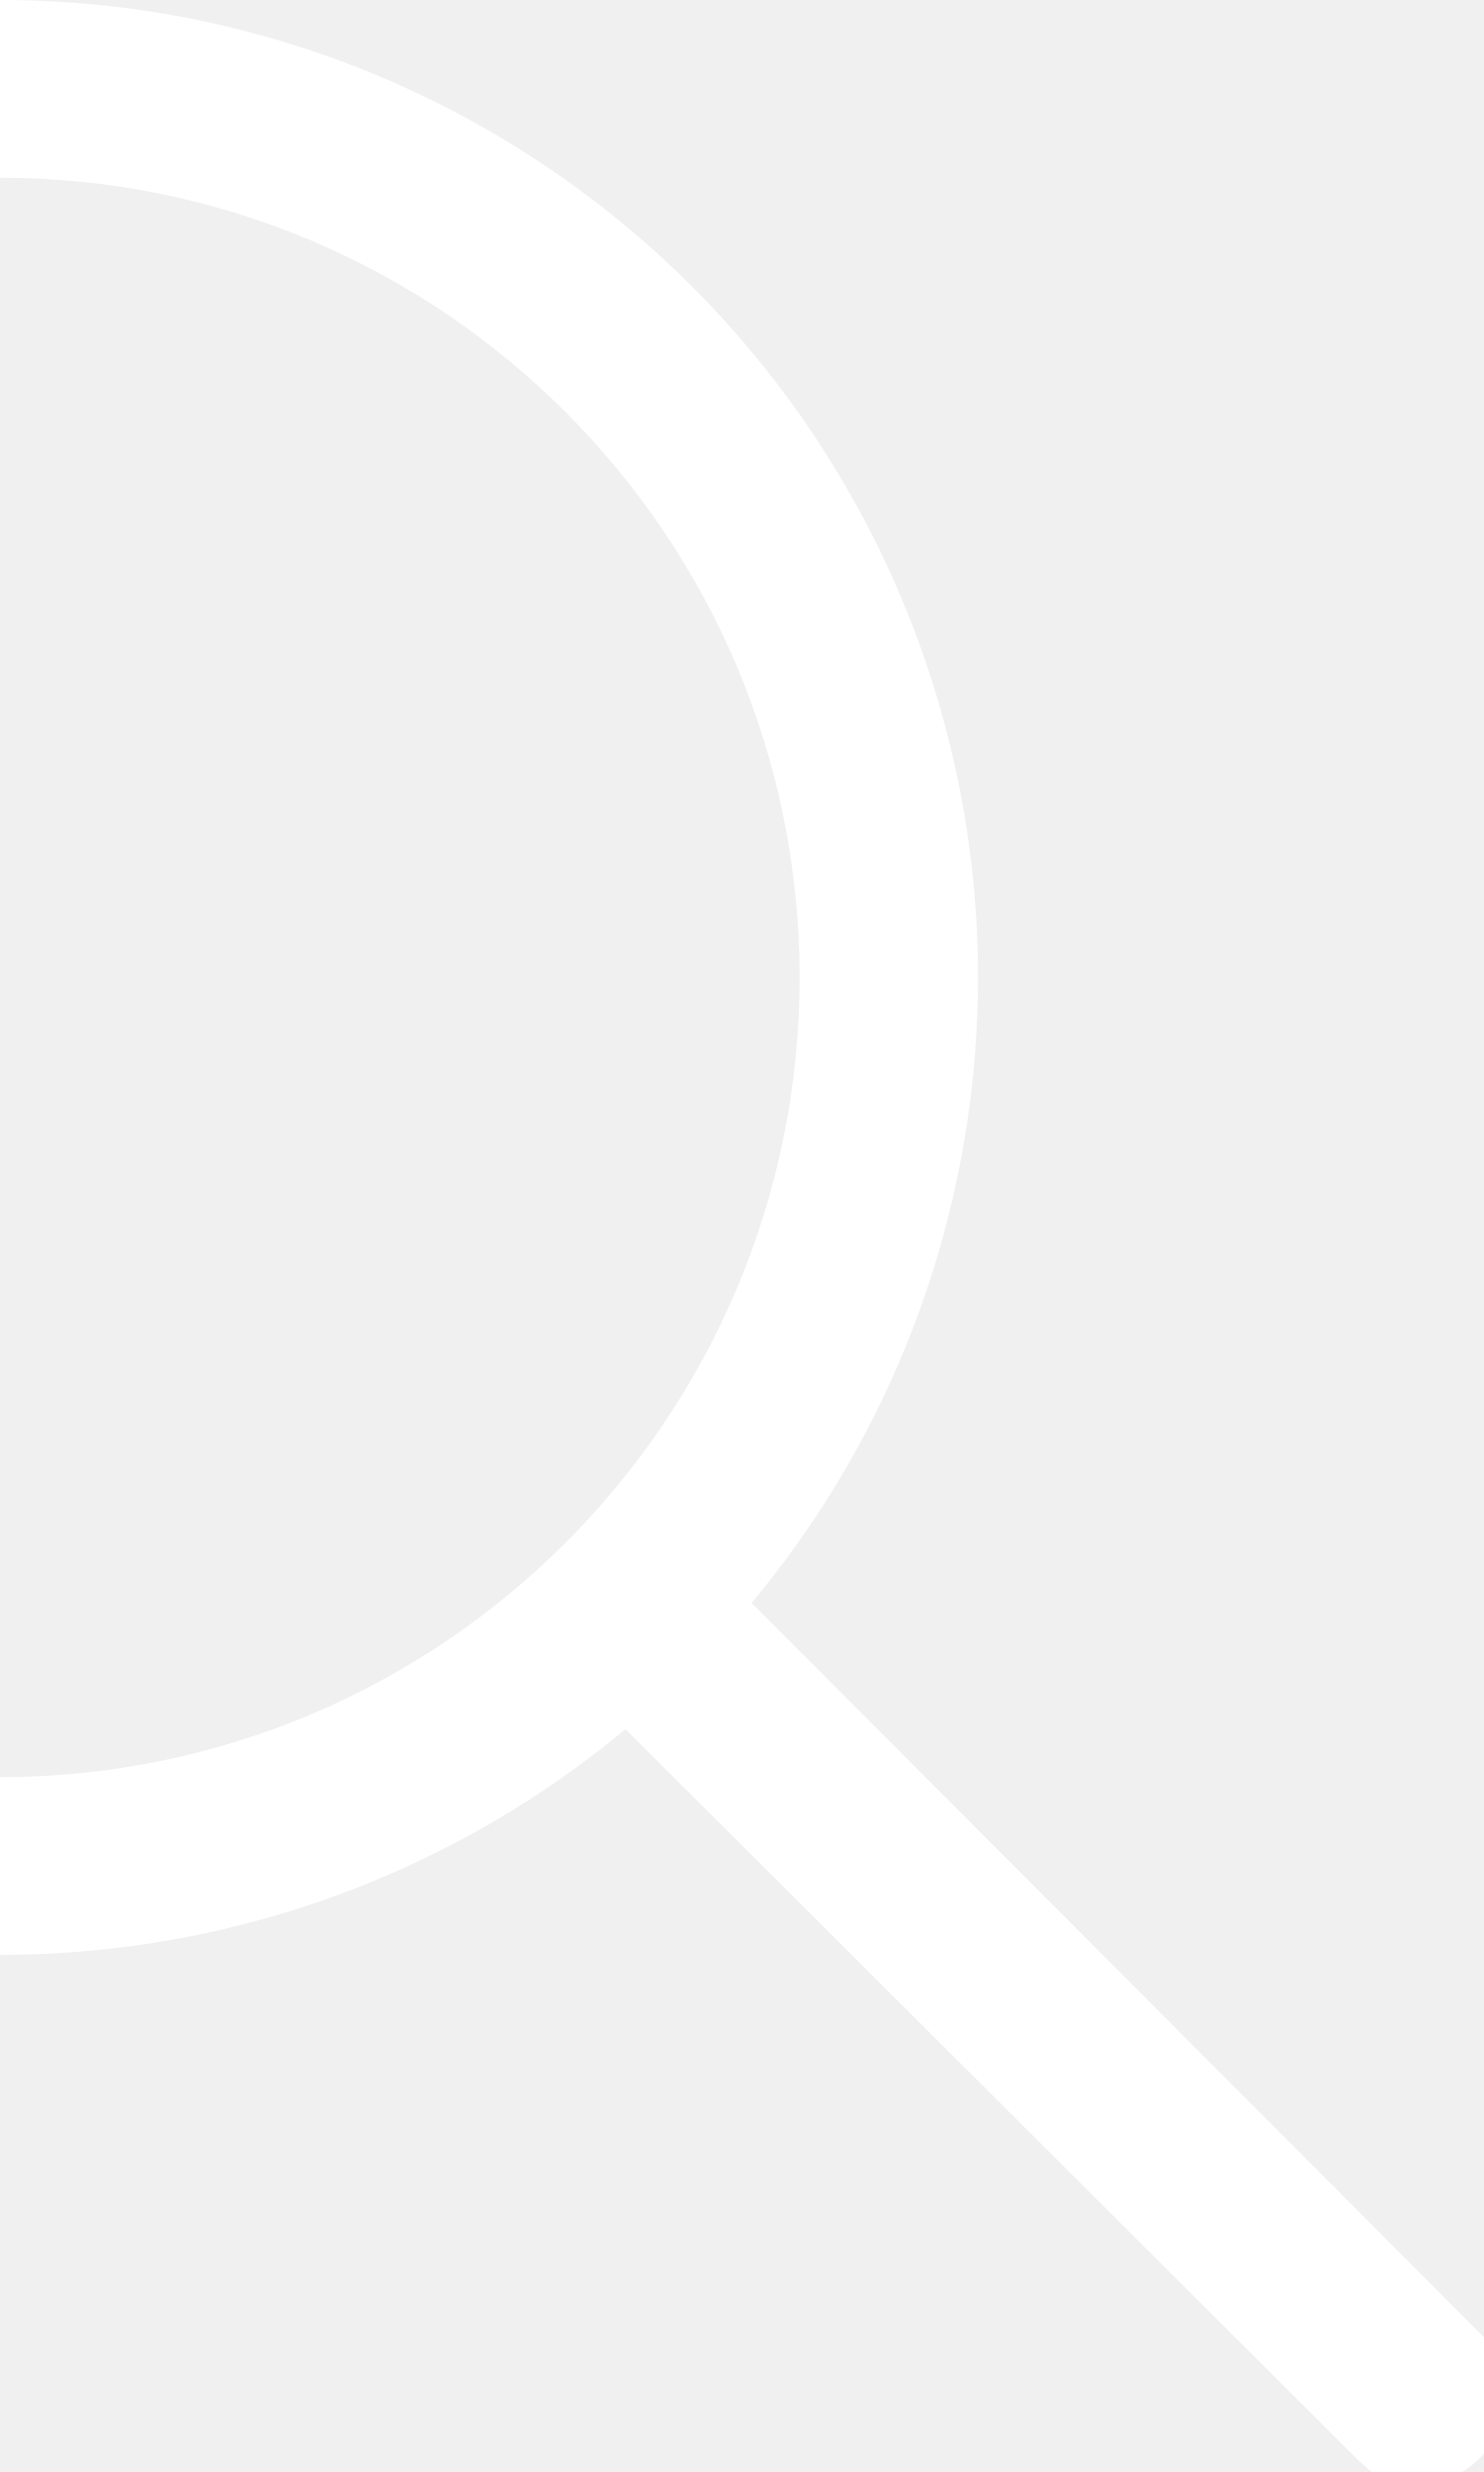
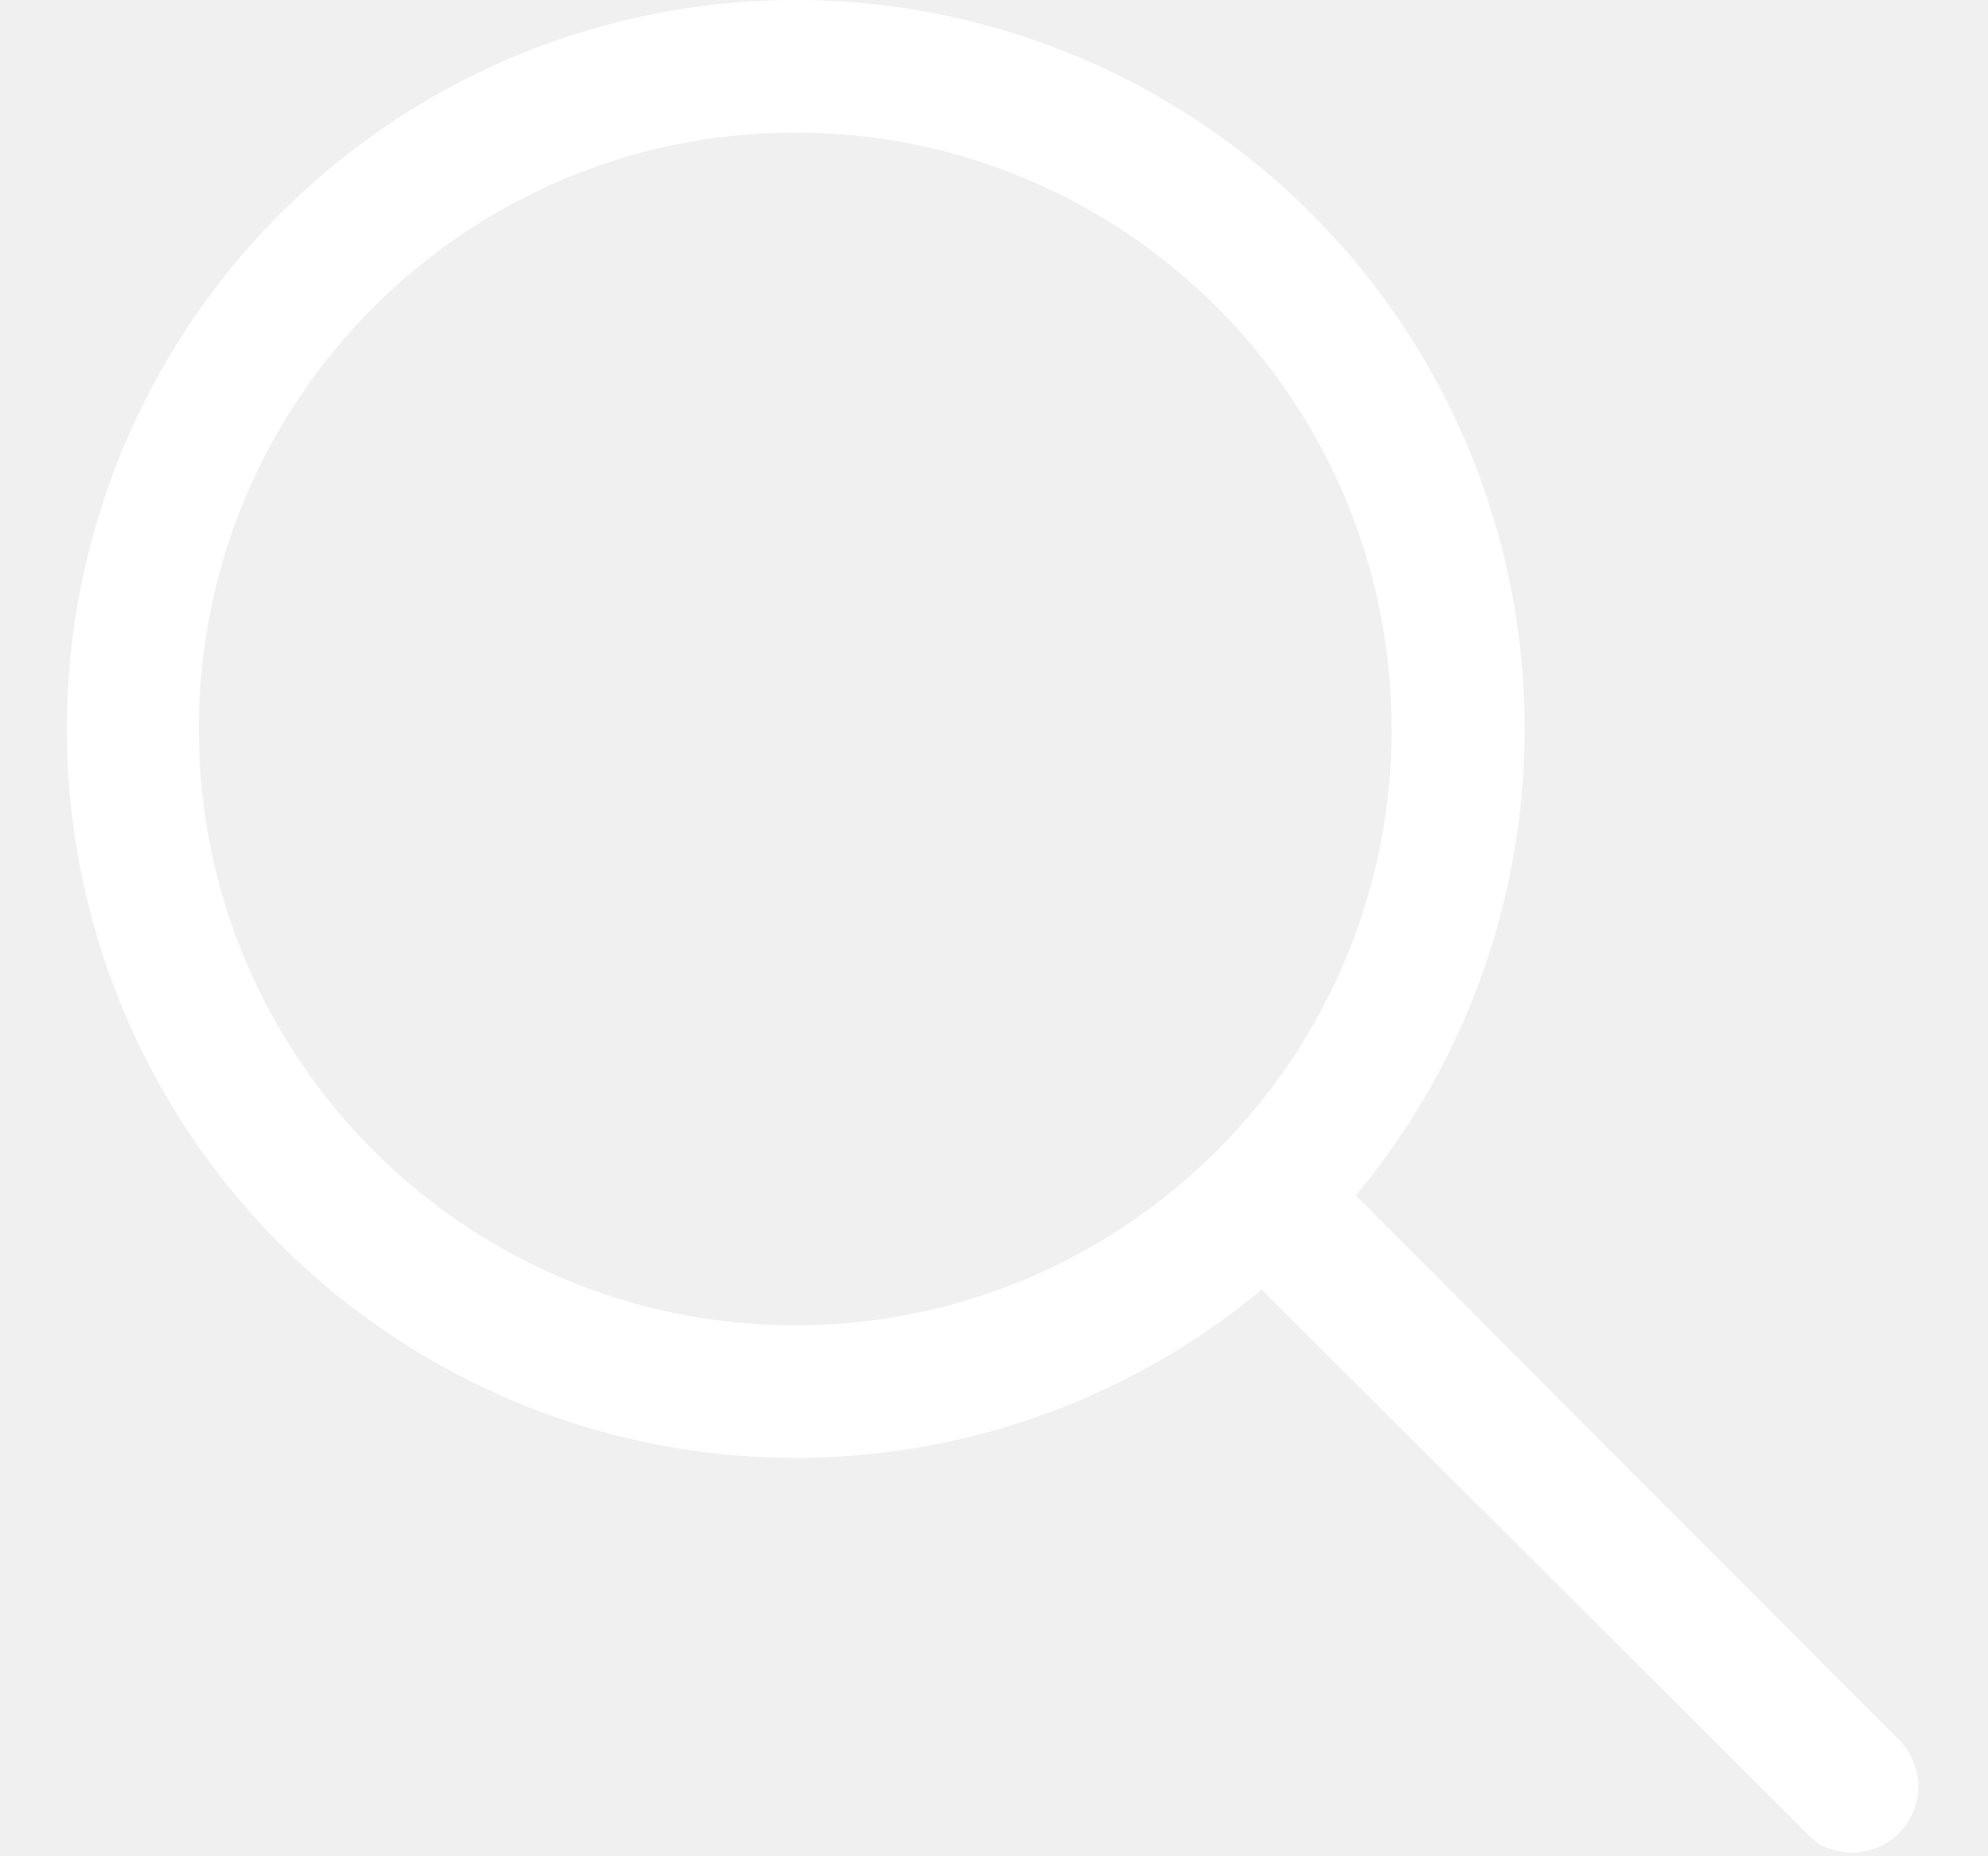
- <svg xmlns="http://www.w3.org/2000/svg" viewBox="8.5 3 8.35 13.91">
+ <svg xmlns="http://www.w3.org/2000/svg" viewBox="2.5 3 15.00 14">
  <path d="M8.5 3a5.5 5.5 0 014.23 9.02l4.12 4.13a.5.5 0 01-.63.76l-.07-.06-4.13-4.12A5.5 5.5 0 118.5 3zm0 1a4.5 4.5 0 100 9 4.5 4.5 0 000-9z" fill="#FFF" />
</svg>
